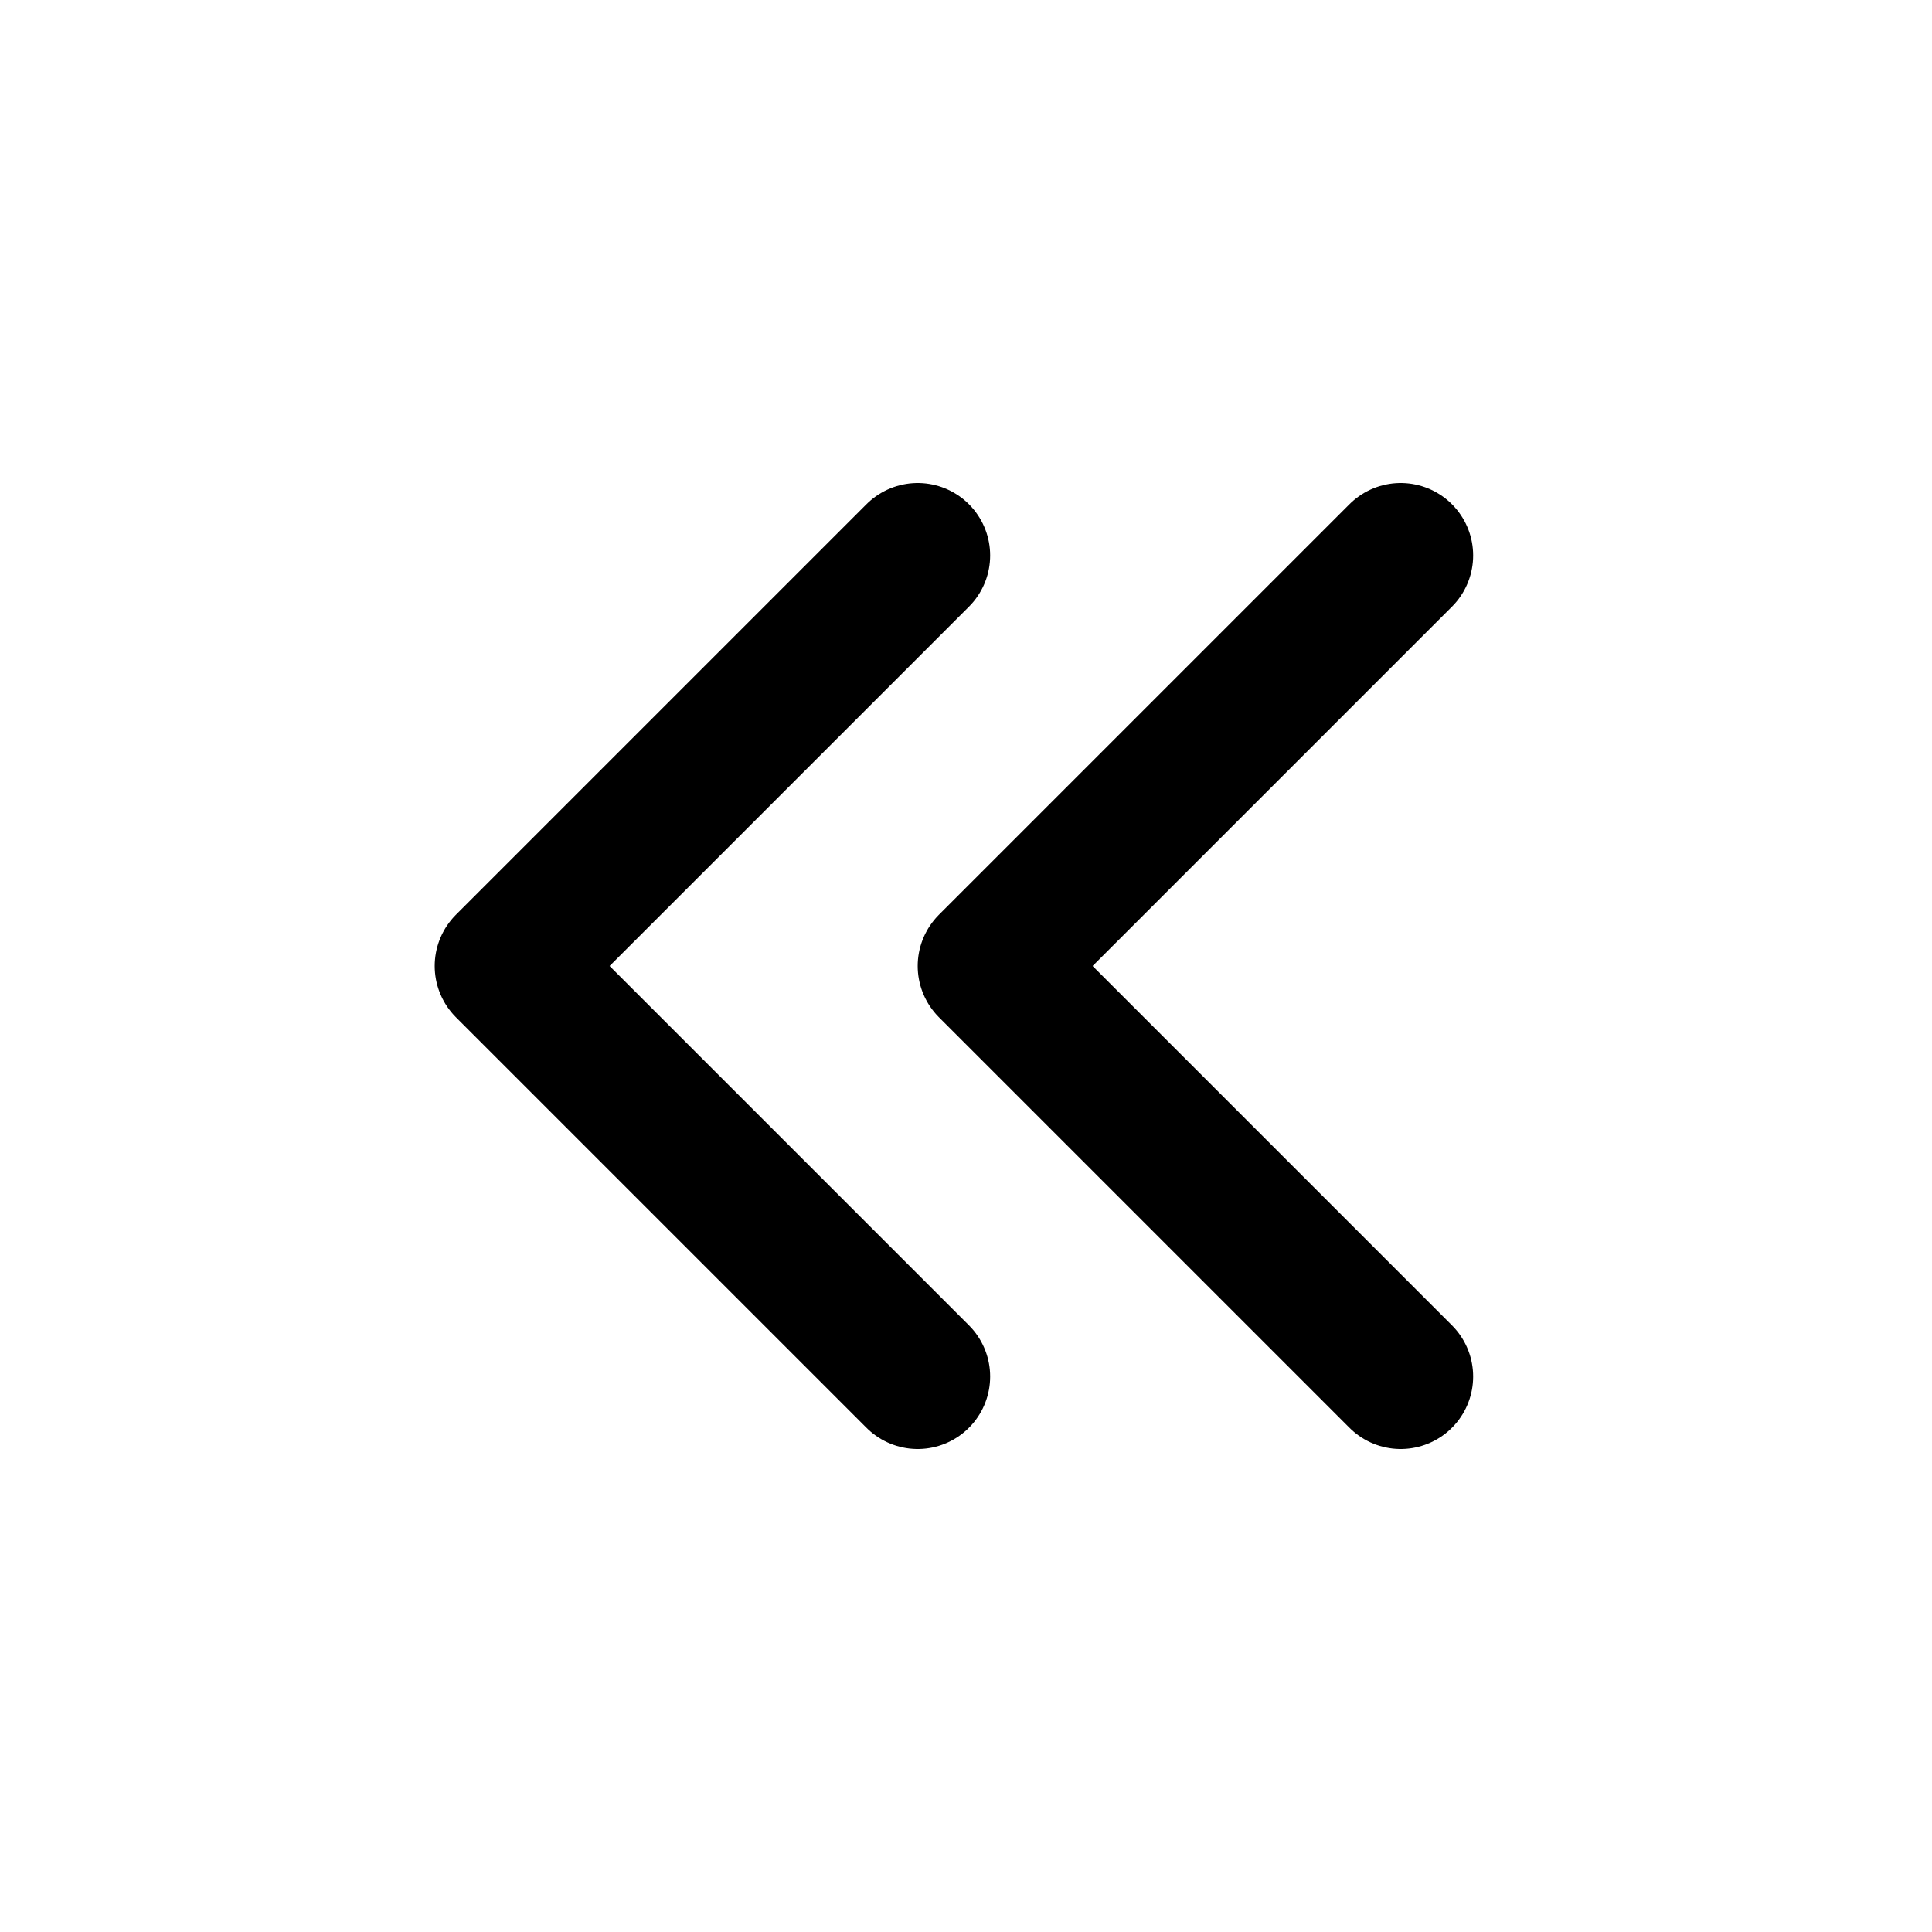
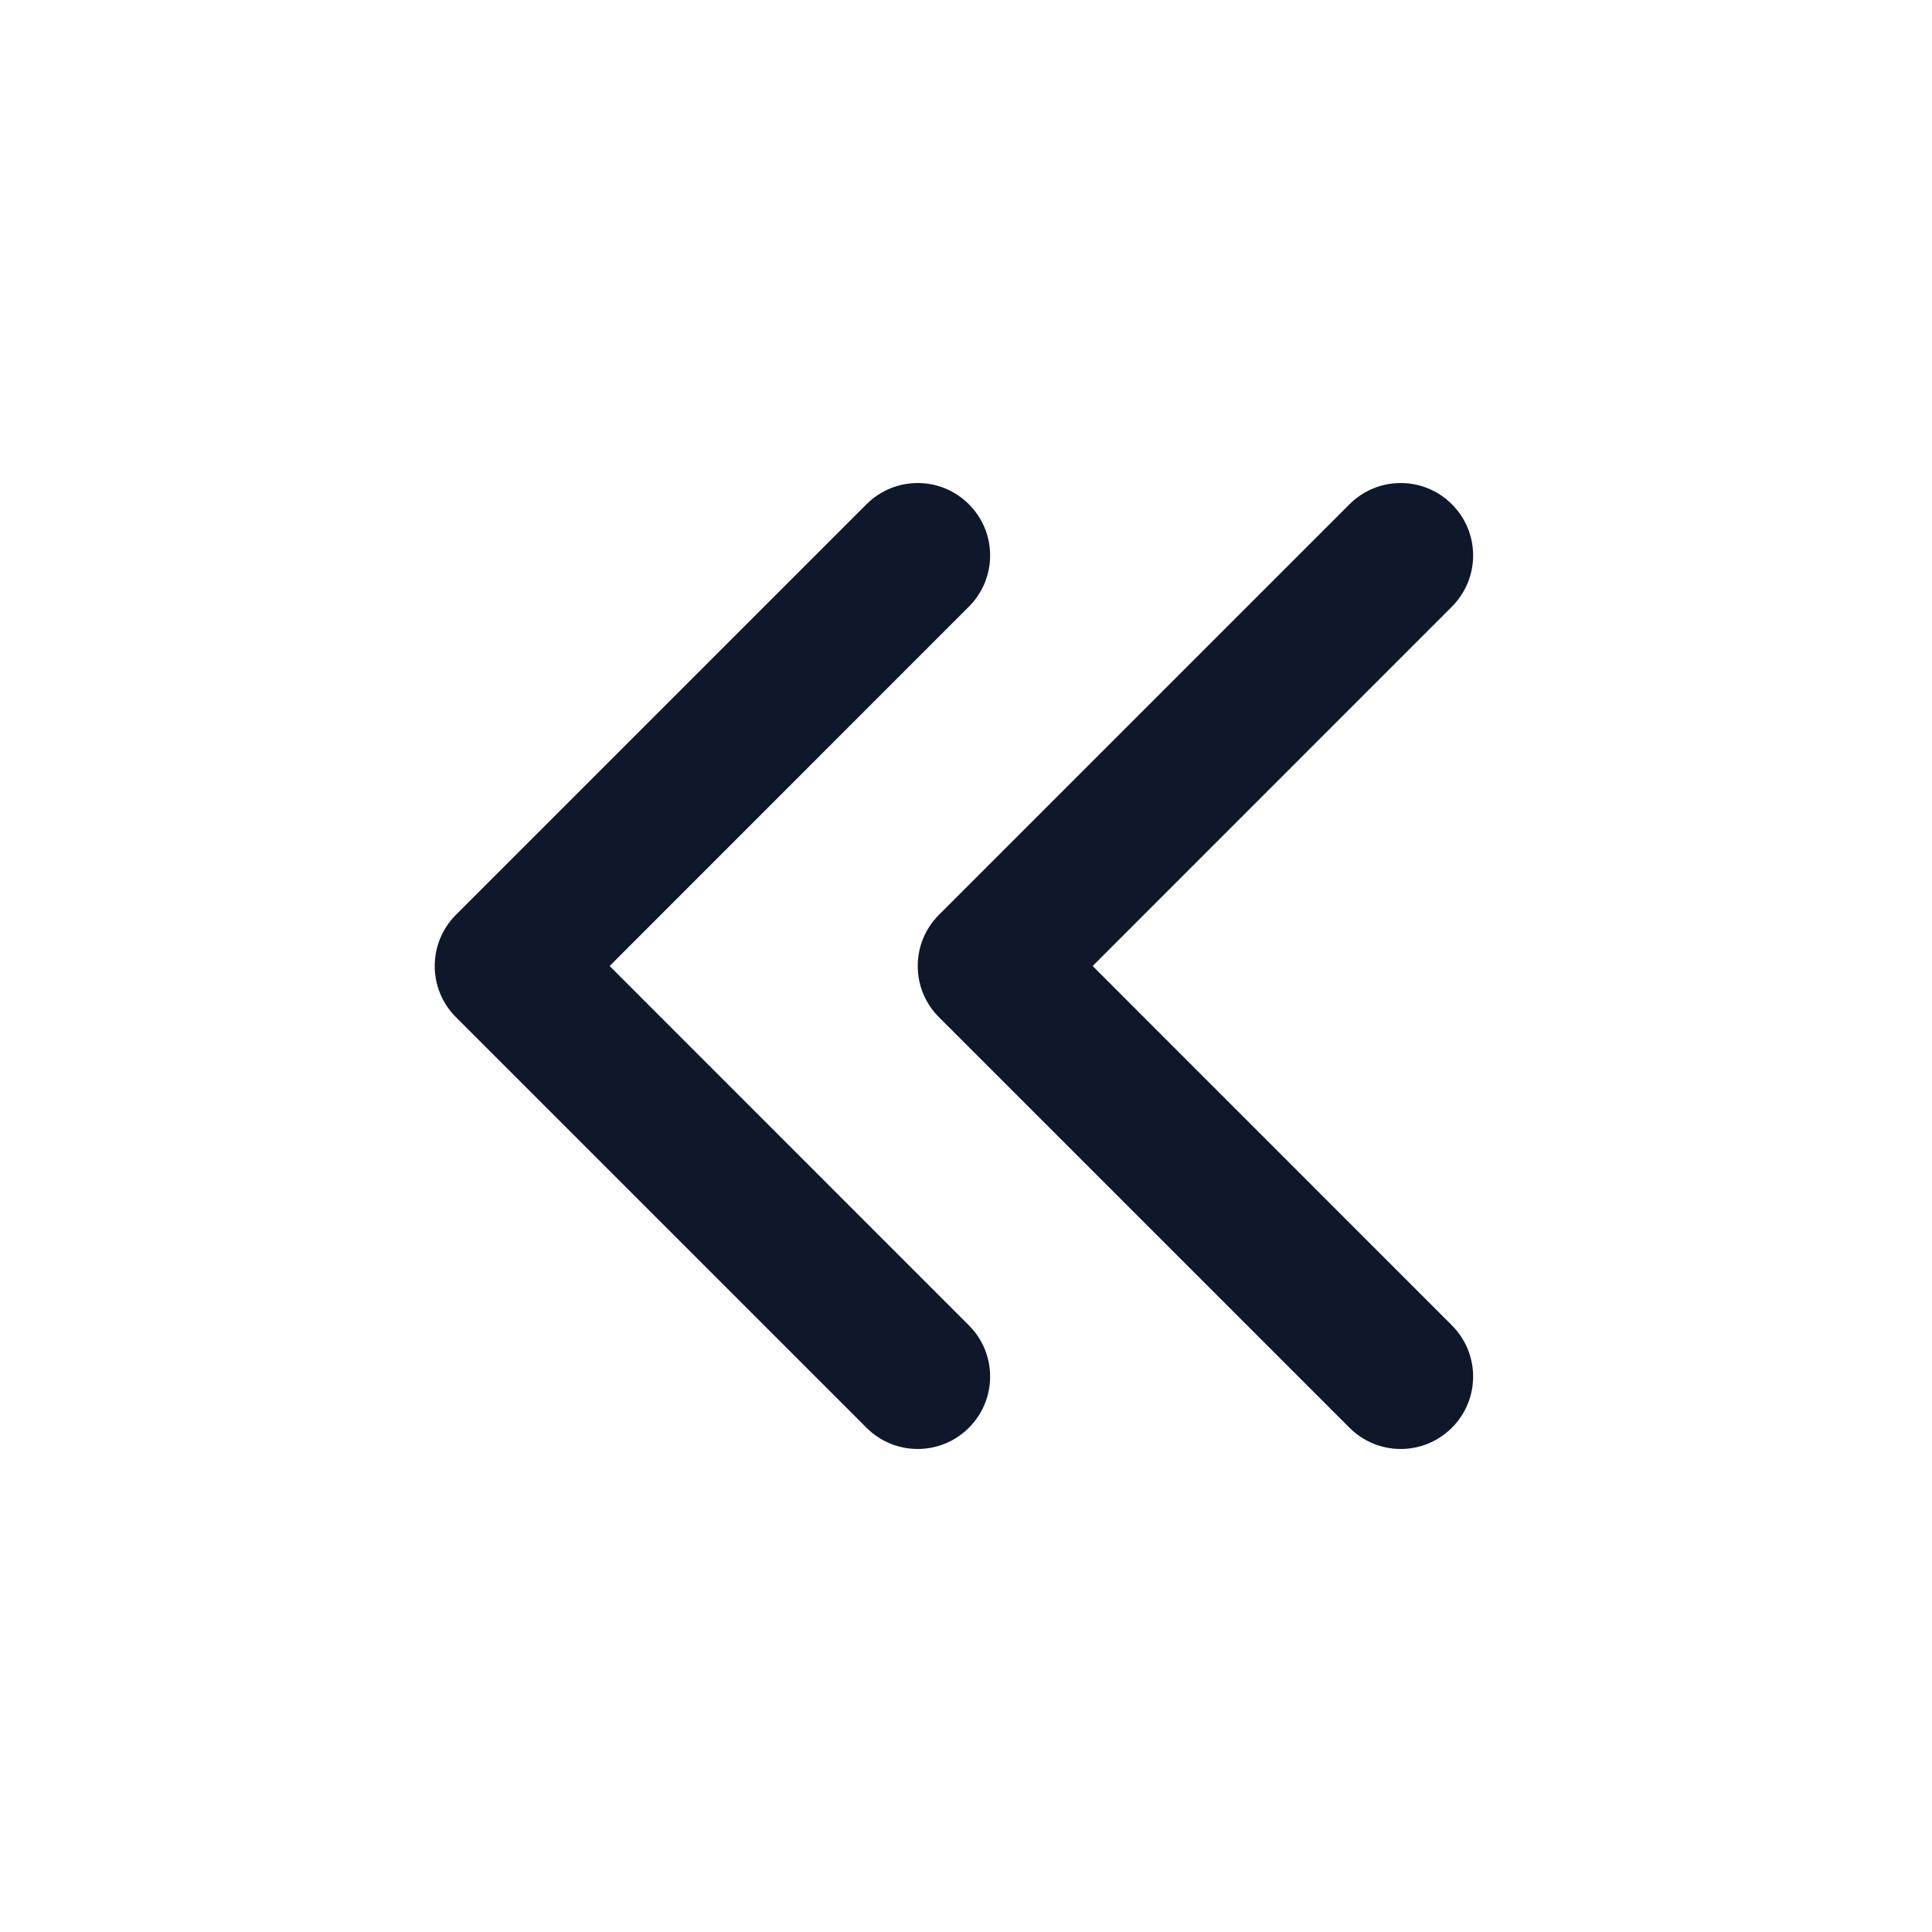
<svg xmlns="http://www.w3.org/2000/svg" width="20" height="20" viewBox="0 0 20 20" fill="none">
-   <path d="M14.5 5.75L10.25 10L14.5 14.25M9.5 5.75L5.25 10L9.5 14.25" stroke="black" stroke-width="1.5" stroke-linecap="round" stroke-linejoin="round" />
+   <path fill-rule="evenodd" clip-rule="evenodd" d="M4.72 9.47C4.427 9.763 4.427 10.237 4.72 10.53L8.97 14.78C9.263 15.073 9.737 15.073 10.03 14.78C10.323 14.487 10.323 14.013 10.03 13.72L6.311 10L10.03 6.28C10.323 5.987 10.323 5.513 10.03 5.22C9.737 4.927 9.263 4.927 8.97 5.22L4.72 9.47ZM13.97 5.22L9.72 9.47C9.427 9.763 9.427 10.237 9.72 10.53L13.97 14.78C14.263 15.073 14.737 15.073 15.03 14.78C15.323 14.487 15.323 14.013 15.03 13.72L11.311 10L15.03 6.28C15.323 5.987 15.323 5.513 15.03 5.22C14.737 4.927 14.263 4.927 13.97 5.22Z" fill="#0F172A" />
</svg>
